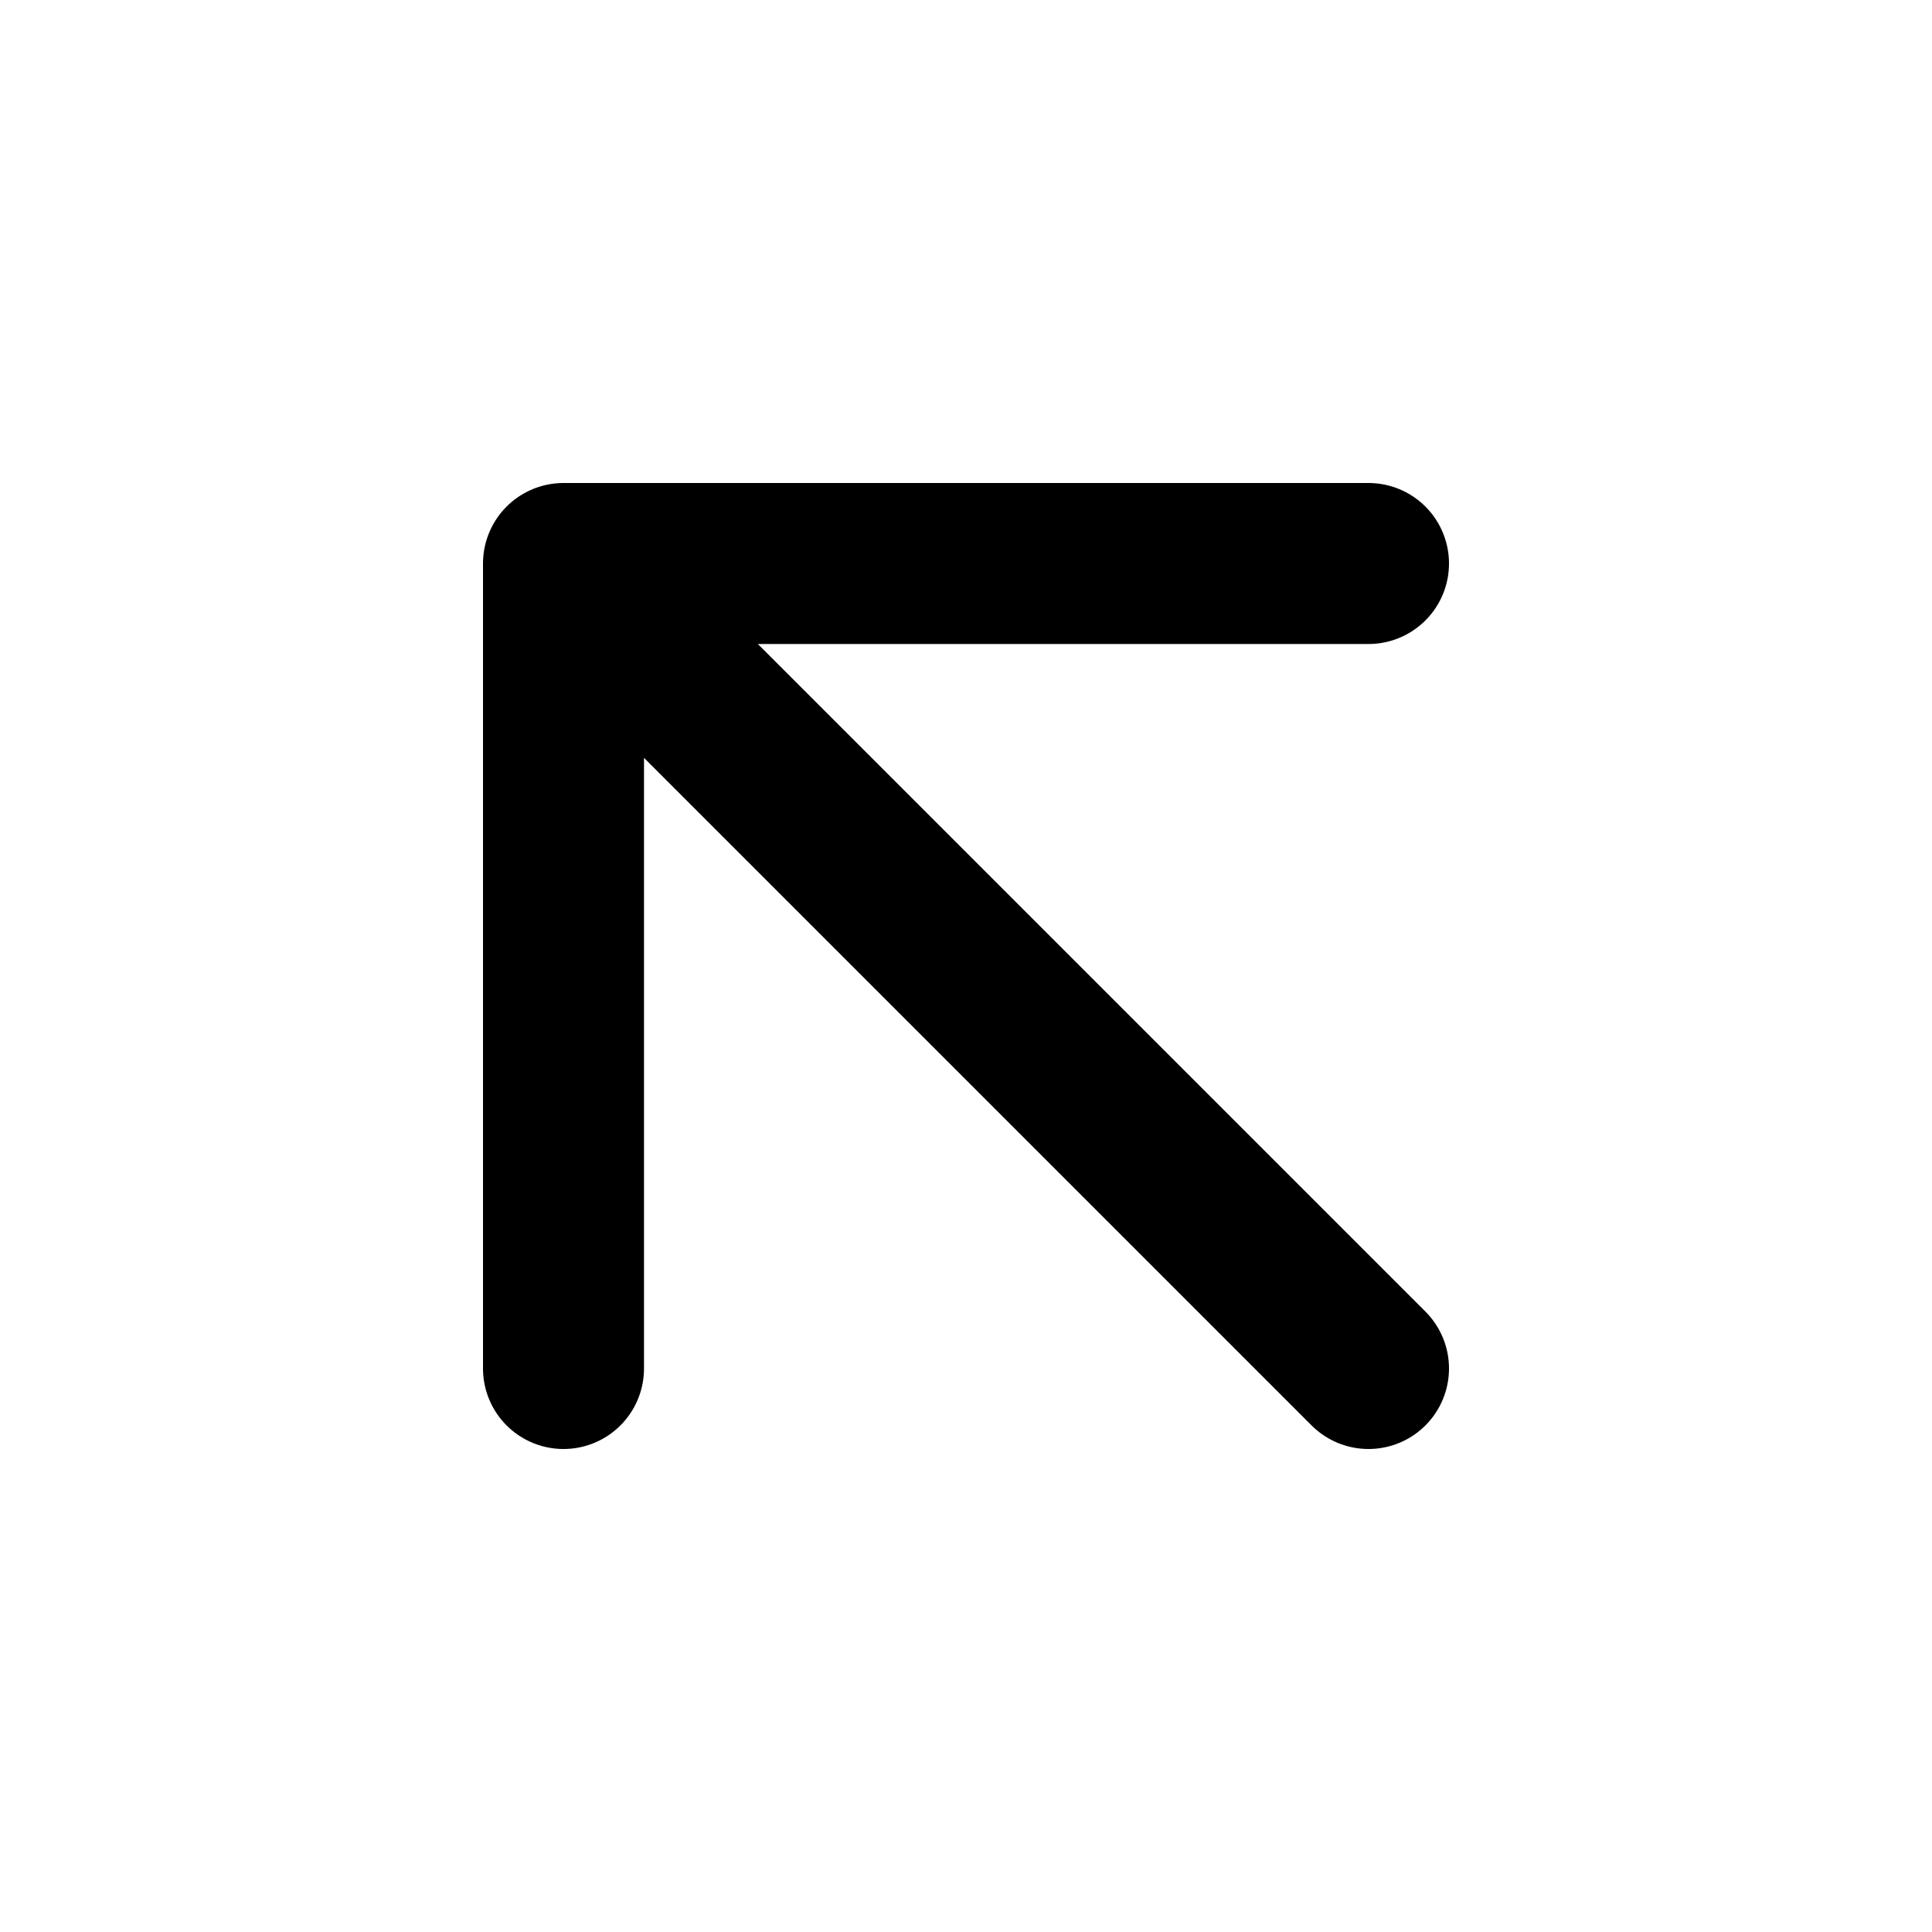
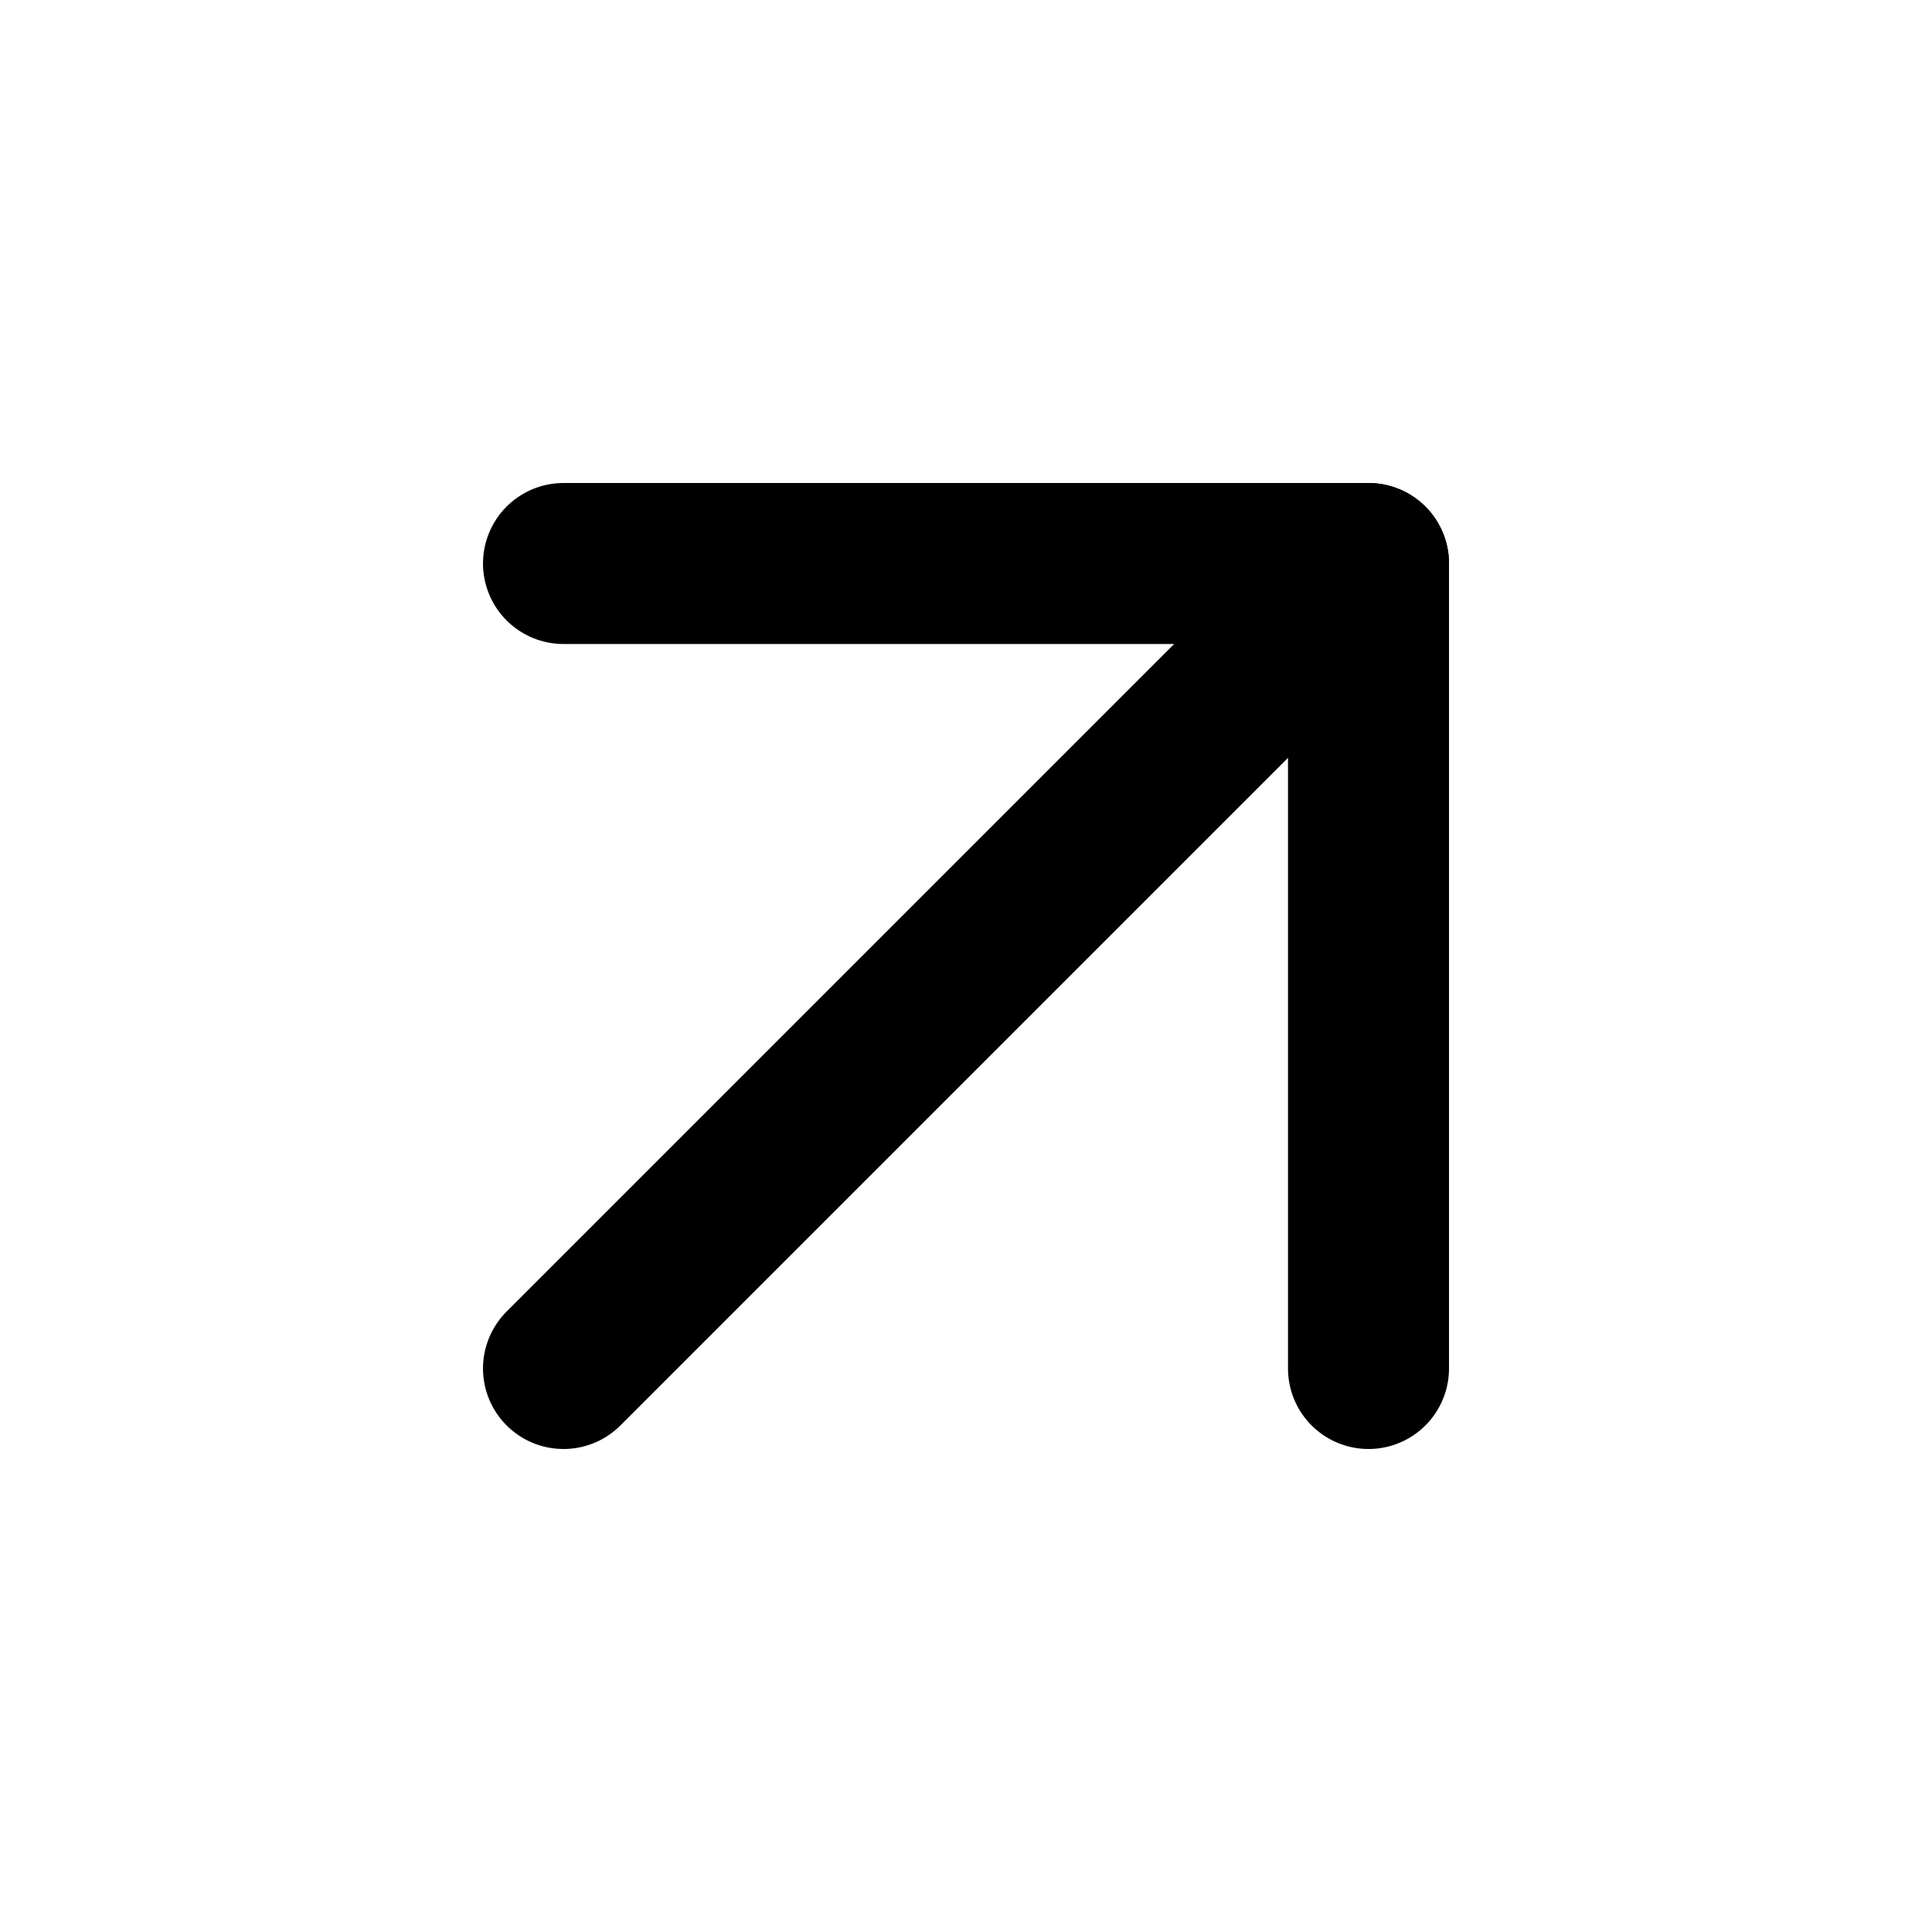
- <svg xmlns="http://www.w3.org/2000/svg" fill="none" viewBox="0 0 24 24" stroke="currentColor" stroke-width="2">
-   <path stroke-linecap="round" stroke-linejoin="round" d="M7 7l10 10M7 7v10m10-10H7" />
+ <svg xmlns="http://www.w3.org/2000/svg" width="20" height="20" viewBox="0 0 24 24" fill="none" stroke="currentColor" stroke-width="2" stroke-linecap="round" stroke-linejoin="round">
+   <line x1="7" y1="17" x2="17" y2="7" />
+   <polyline points="7 7 17 7 17 17" />
</svg>
